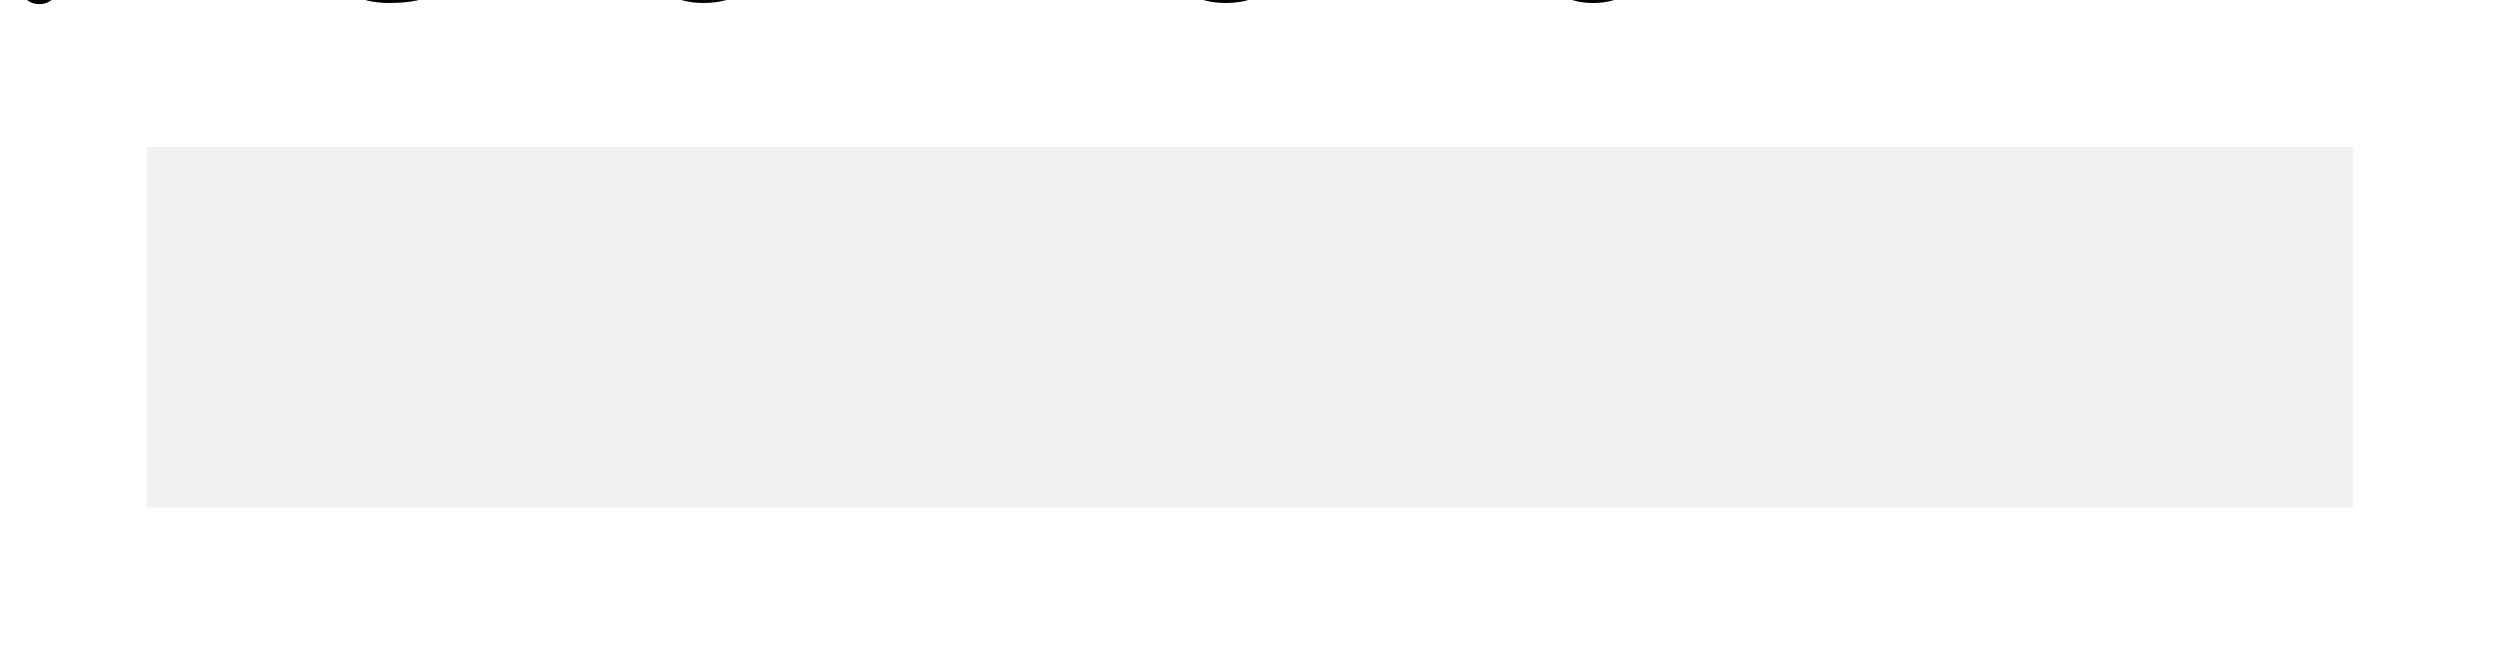
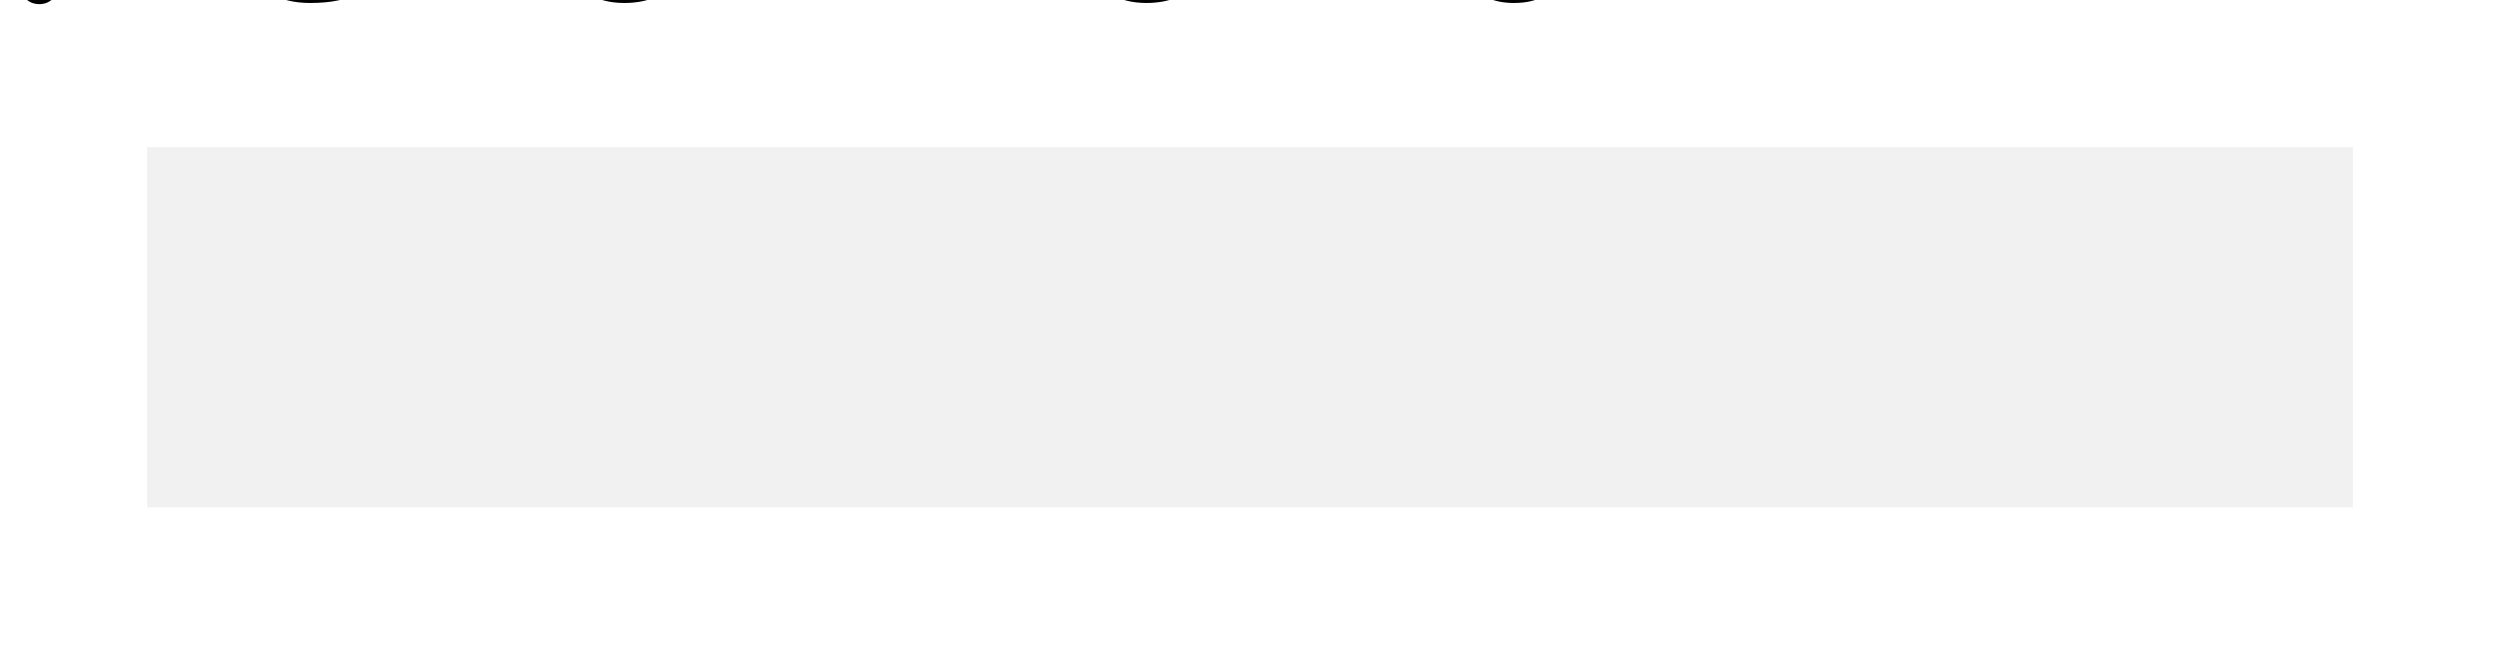
<svg xmlns="http://www.w3.org/2000/svg" width="340" height="89">
  <defs>
    <style type="text/css">@font-face {
    font-family: 'pictex-InterVariable';
    src: url('InterVariable.ttf');
}</style>
  </defs>
  <rect fill-opacity="0" width="340" height="89" />
  <rect fill="#F1F1F1" x="20" y="20" width="300" height="49" />
-   <text font-size="40" font-family="pictex-InterVariable" x="89.609, 101.113, 130.84, 154.16, 163.848, 173.535, 197.52, 208.77, 246.152, 270.137, 285.82, 295.508, " y="58.75, ">
- 			!Hello World
+   <text font-size="40" font-family="pictex-InterVariable" x="89.609, " y="58.75, ">
+ 			!
+ 	</text>
+   <text font-size="40" font-family="pictex-InterVariable" x="101.113, 130.84, 154.16, 163.848, 173.535, 197.52, 208.77, 246.152, 270.137, 285.82, 295.508, " y="58.75, ">
+ 			Hello World
	</text>
</svg>
